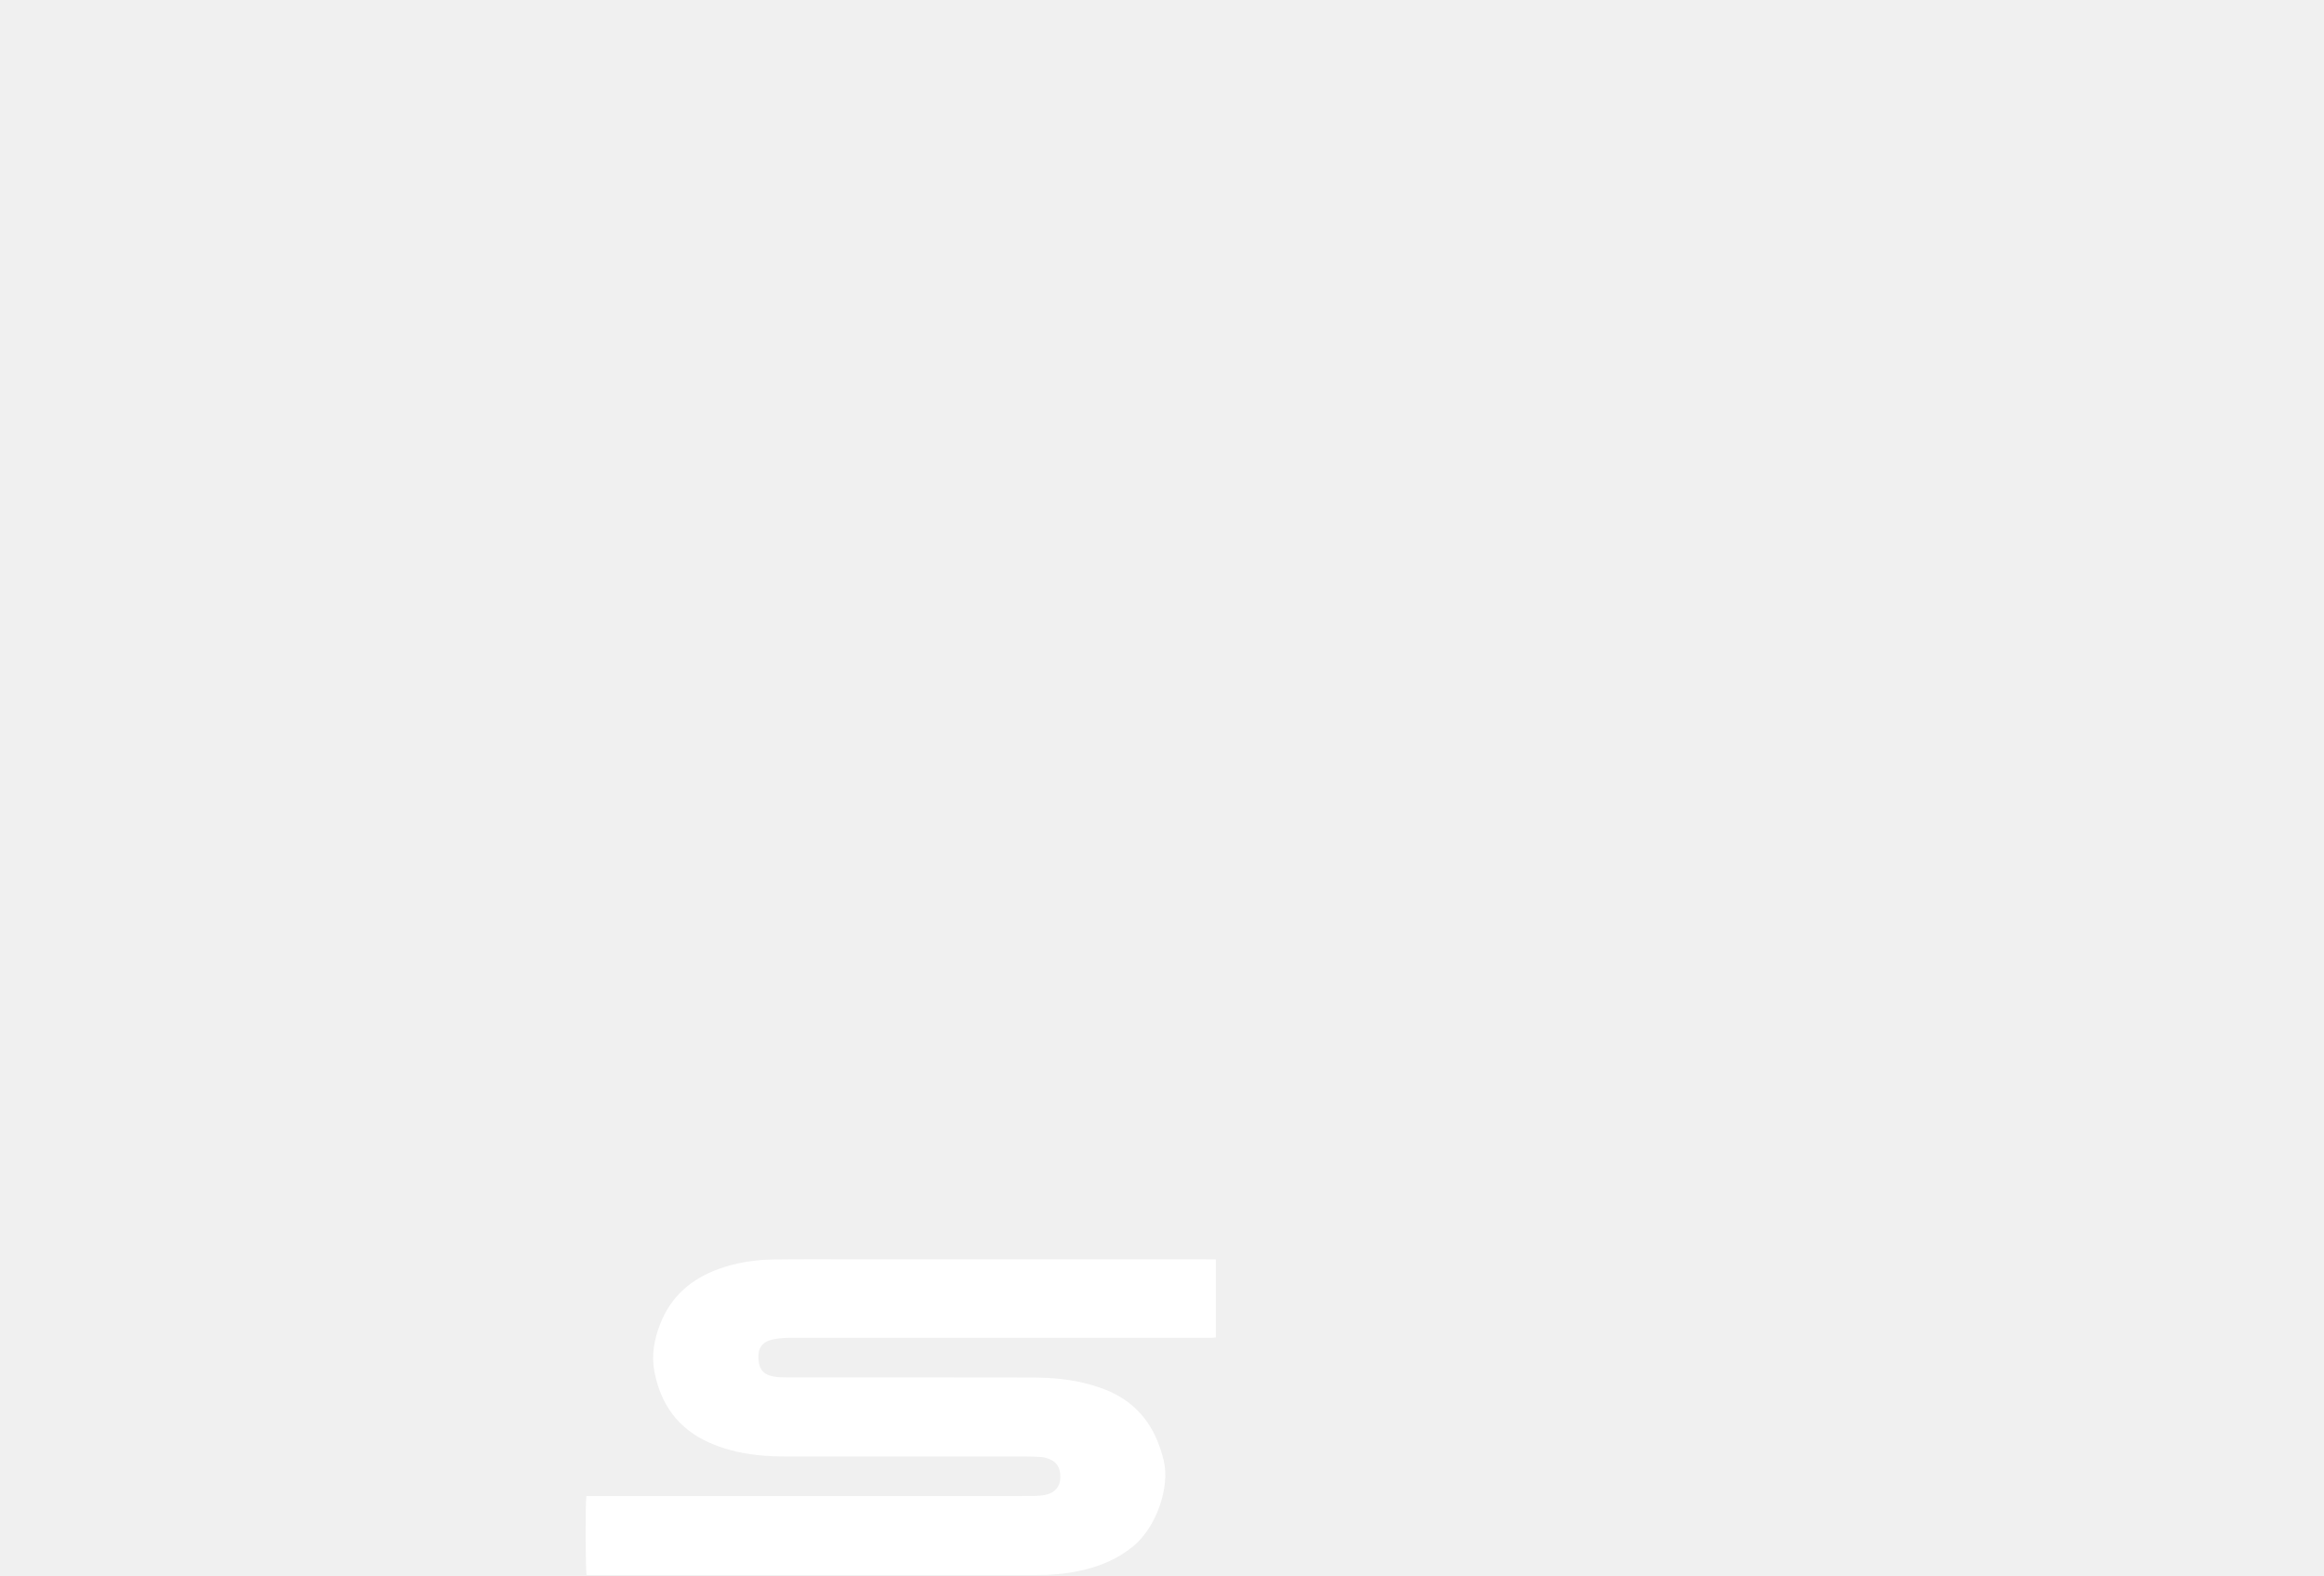
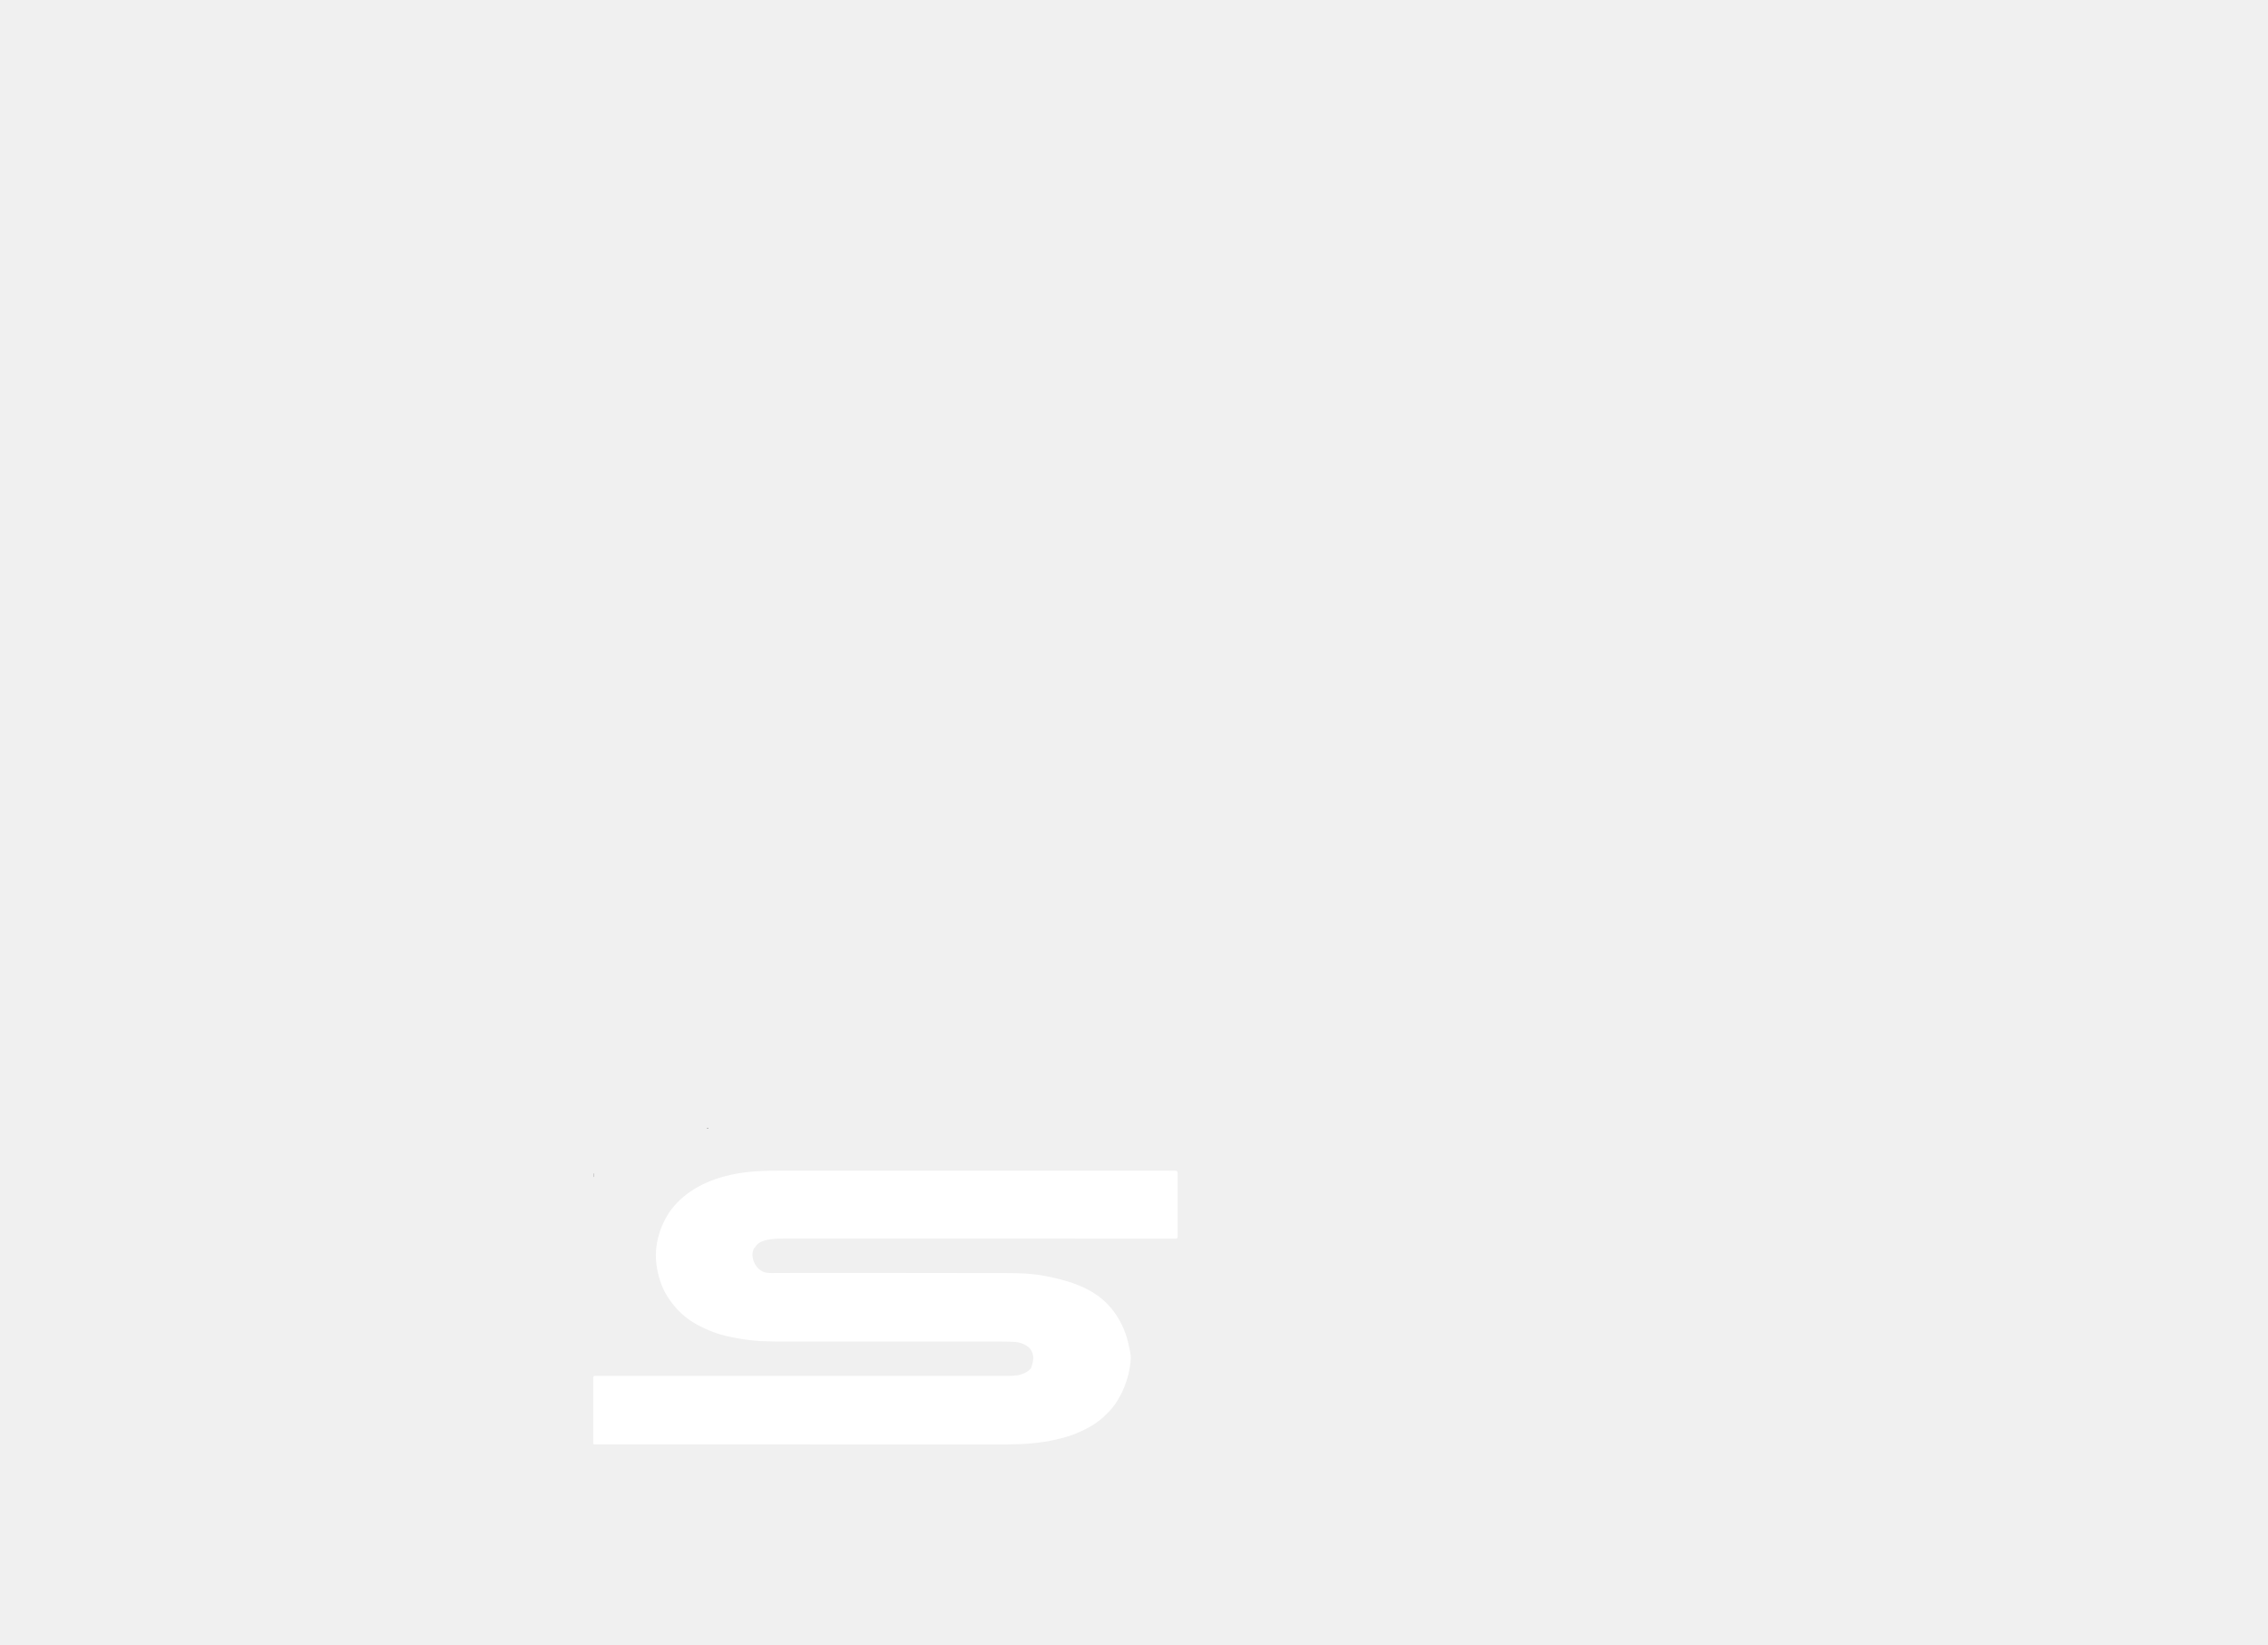
- <svg xmlns="http://www.w3.org/2000/svg" id="Calque_3" data-name="Calque 3" viewBox="0 0 585.65 396.86">
-   <path fill="#FFFFFF" d="m306.39,317.3v19.65c-.39.04-.73.11-1.07.11-35.33,0-70.66-.02-105.99-.01-1.54,0-3.11.11-4.61.43-2.64.57-3.77,2.22-3.6,4.89.16,2.68,1.31,4.03,3.97,4.47,1,.17,2.03.19,3.04.19,20.63.01,41.26-.02,61.9.03,4.96.01,9.9.42,14.71,1.79,2.39.68,4.72,1.51,6.89,2.72,6.47,3.61,9.88,9.29,11.61,16.32,1.69,6.89-1.9,16.9-7.61,21.64-3.95,3.28-8.52,5.15-13.47,6.22-3.69.8-7.44,1.09-11.21,1.09-37.28.01-74.56,0-111.84,0h-1.29c-.28-1.02-.34-18.26-.06-19.91.57,0,1.18,0,1.78,0,31.21,0,62.43,0,93.64,0,5.71,0,11.42.01,17.13-.02,1.06,0,2.13-.08,3.16-.29,2.39-.51,3.68-2.06,3.74-4.32.07-2.64-1.04-4.23-3.48-4.95-.46-.14-.95-.25-1.43-.27-1.33-.07-2.65-.12-3.98-.12-20.01,0-40.02-.01-60.04,0-4.89,0-9.73-.35-14.45-1.68-1.74-.49-3.46-1.09-5.11-1.82-7.82-3.48-12.22-9.6-13.81-17.89-.8-4.19-.04-8.17,1.48-12.05,2.72-6.96,7.89-11.36,14.82-13.84,4.5-1.61,9.18-2.31,13.94-2.36,6.55-.08,13.1-.04,19.66-.04,29.89,0,59.77,0,89.66.01.61,0,1.22,0,1.94,0Z" />
+ <svg xmlns="http://www.w3.org/2000/svg" width="593.99" height="430.53" viewBox="0 0 593.99 430.53">
+   <defs>
+     <style>
+       .cls-1 {
+         opacity: 0;
+       }
+ 
+       .cls-1, .cls-2 {
+         fill: #1d1d1b;
+       }
+ 
+       .cls-3 {
+         fill: #fff;
+       }
+ 
+       .cls-4 {
+         fill: none;
+       }
+     </style>
+   </defs>
+   <g id="Calque_4" data-name="Calque 4">
+     <rect class="cls-4" width="593.99" height="430.53" />
+     <rect class="cls-4" width="593.99" height="430.53" />
+     <rect class="cls-1" width="593.99" height="430.53" />
+   </g>
+   <g id="Calque_3" data-name="Calque 3">
+     <path class="cls-3" d="m212.12,378.22c-18.34,0-36.69,0-55.03,0-.21,0-.43,0-.64,0-1.22,0-1.09.11-1.09-1.02,0-5.29,0-10.58,0-15.88,0-1.16.04-1.02,1.13-1.03,1.15,0,2.3,0,3.46,0,34.39,0,68.77,0,103.16,0,1.52,0,3.04.06,4.5-.45.83-.29,1.6-.65,2.17-1.3.11-.12.25-.23.29-.37.35-1.04.66-2.09.49-3.2-.17-1.06-.71-1.95-1.66-2.55-.87-.55-1.85-.93-2.92-1.01-1.19-.08-2.39-.11-3.58-.11-18.73,0-37.46,0-56.18,0-2.22,0-4.44,0-6.65-.1-2.15-.1-4.29-.36-6.41-.75-2.12-.39-4.22-.82-6.24-1.59-3.62-1.38-6.97-3.17-9.52-5.97-1.92-2.11-3.52-4.49-4.4-7.17-1.04-3.14-1.54-6.31-1.03-9.65.41-2.72,1.31-5.23,2.69-7.6,1.5-2.57,3.58-4.67,6.13-6.43,2.69-1.85,5.65-3.09,8.79-3.96,2.48-.68,5.05-1.09,7.65-1.3,2.94-.25,5.88-.24,8.82-.24,32.38,0,64.76,0,97.14,0,1.41,0,2.82,0,4.22.02.95.02,1.02.08,1.02.97.01,2.67,0,5.33,0,8,0,2.59,0,5.17,0,7.76,0,1.08,0,1.08-1.09,1.08-9.34-.01-18.69-.03-28.03-.03-24.66,0-49.32,0-73.98,0-1.53,0-3.07.02-4.56.37-1.24.29-2.38.76-3.02,1.9-.06.1-.19.17-.25.27-1.27,2.28.48,5.92,3.14,6.37,1.03.18,2.12.09,3.18.09,19.97,0,39.93-.02,59.9.03,3.23,0,6.49.1,9.68.7,3.05.57,6.06,1.3,8.94,2.44,4.02,1.59,7.34,3.98,9.71,7.4,1.79,2.58,2.98,5.43,3.59,8.45.23,1.15.57,2.3.5,3.5-.14,2.54-.74,4.98-1.69,7.37-.62,1.56-1.43,3.01-2.37,4.42-.78,1.17-1.79,2.17-2.81,3.15-1.96,1.88-4.33,3.23-6.85,4.32-1.9.83-3.91,1.41-5.96,1.87-4.11.93-8.3,1.23-12.52,1.24-17.28,0-34.56,0-51.83,0Z" />
+     <path class="cls-2" d="m155.54,307.3v.9s-.03,0-.04,0v-.93s.03.02.04.03Z" />
+     <path class="cls-2" d="m185.24,295.35c.09.07.17.13.26.2-.19.05-.29,0-.26-.2Z" />
+   </g>
</svg>
